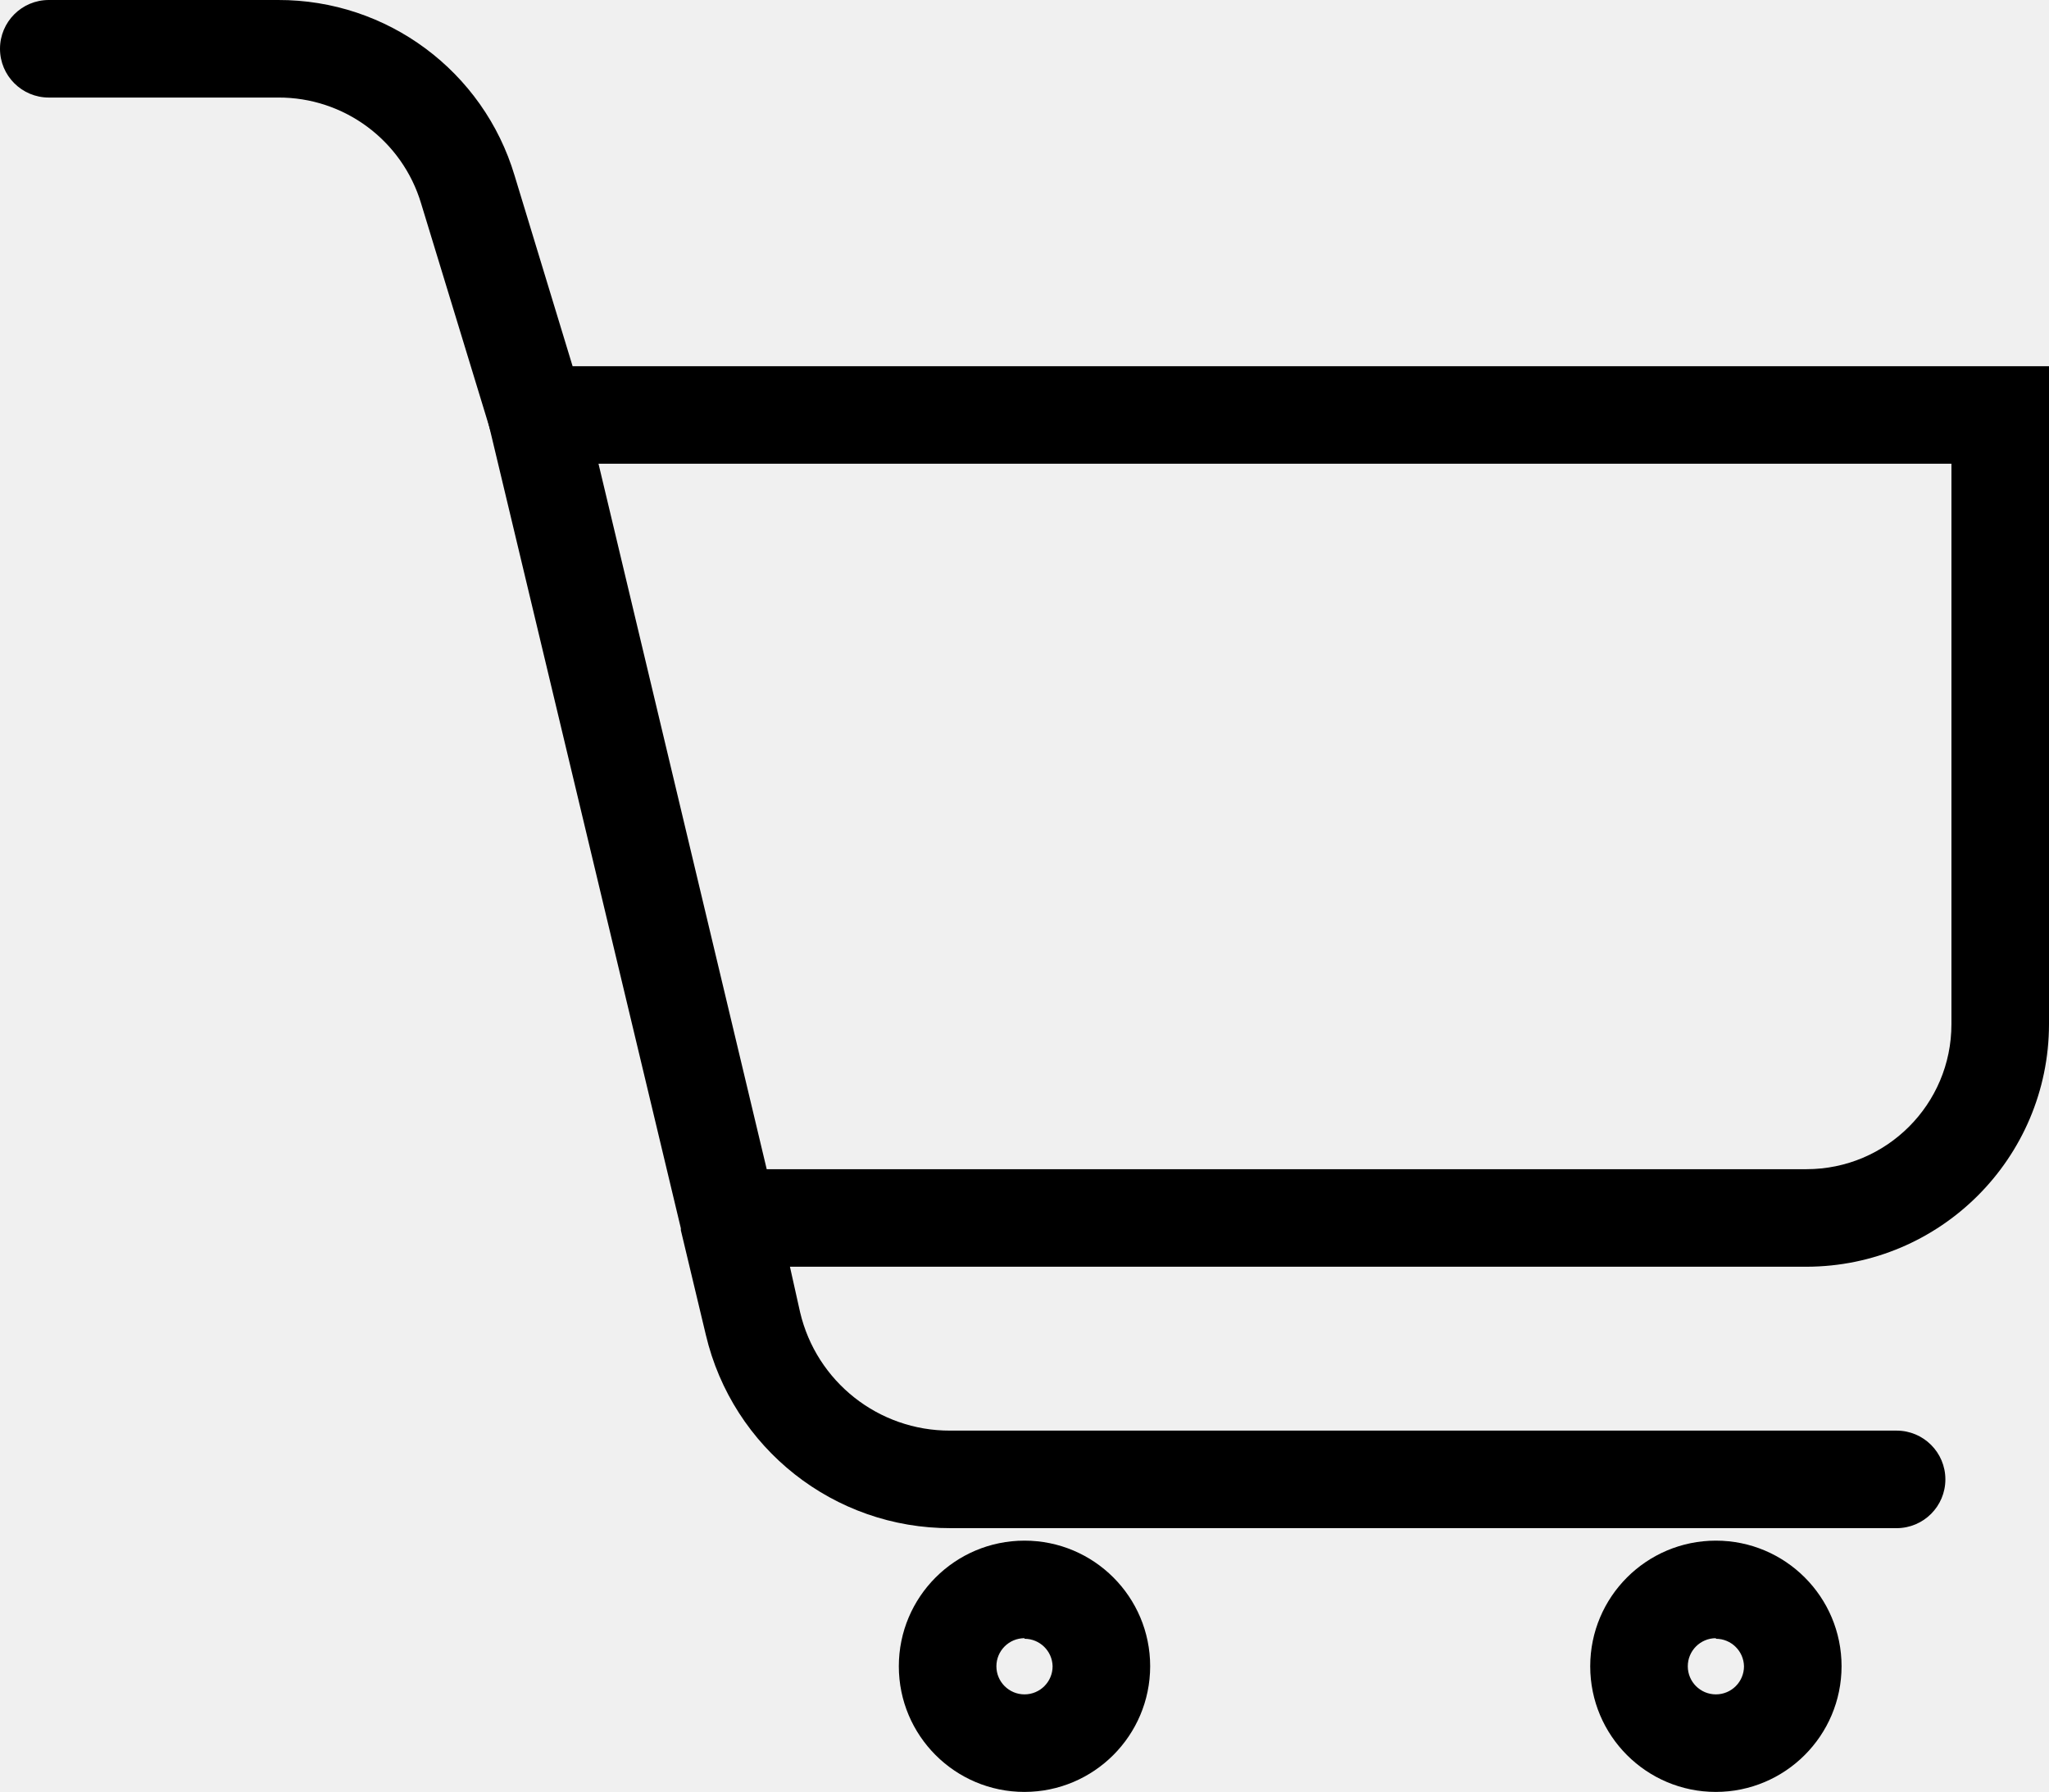
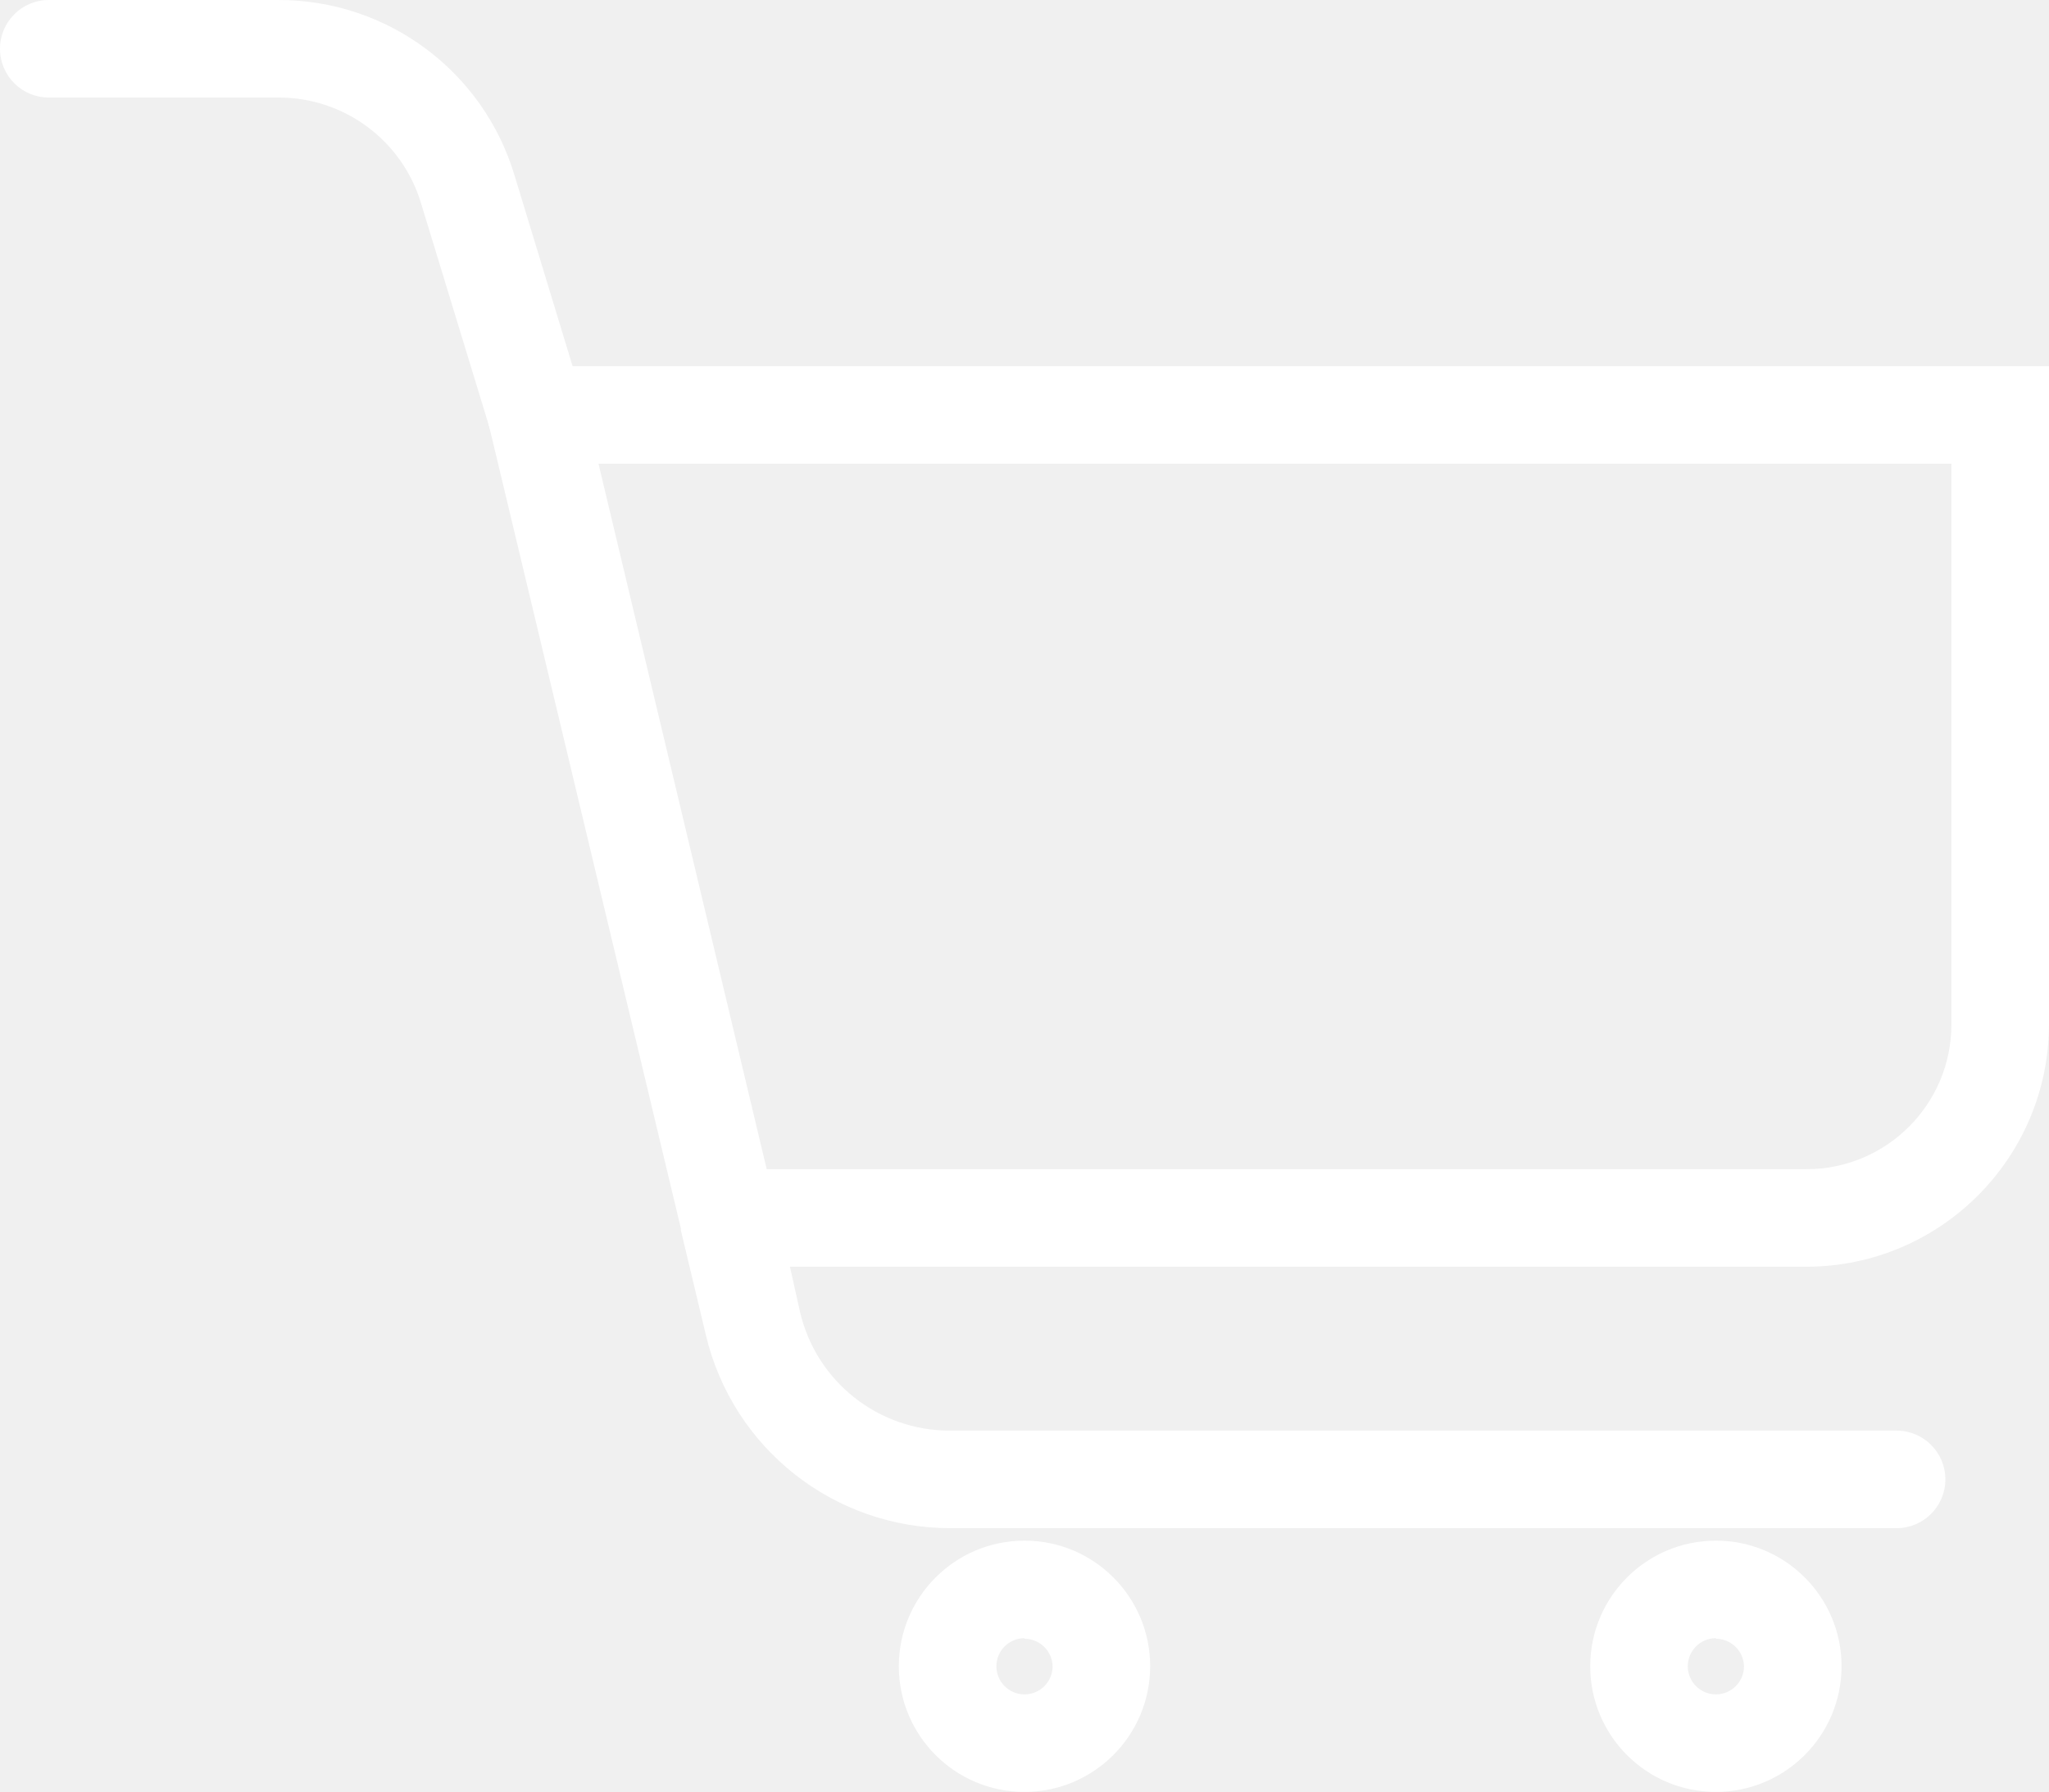
<svg xmlns="http://www.w3.org/2000/svg" viewBox="0 0 105 91.85">
  <g id="Layer_2" data-name="Layer 2">
    <g id="Layer_2-2" fill="rgb(0,0,0)" data-name="Layer 2">
-       <path d="m97.19 78.33h-48.46a12.86 12.86 0 0 1 -12.56-9.91l-1.28-5.36a.44.44 0 0 0 0-.1l-10.56-44.19h80.67v33.73a12.45 12.45 0 0 1 -12.43 12.43h-52.09l.52 2.33a7.87 7.87 0 0 0 7.69 6.07h48.5a2.5 2.5 0 0 1 0 5zm-57.9-18.4h53.28a7.43 7.43 0 0 0 7.43-7.43v-28.73h-69.33z" />
-       <path d="m27.5 23.77a2.5 2.5 0 0 1 -2.39-1.77l-3.53-11.57a7.61 7.61 0 0 0 -7.33-5.43h-11.75a2.5 2.5 0 0 1 0-5h11.75a12.61 12.61 0 0 1 12.12 9l3.52 11.57a2.5 2.5 0 0 1 -1.66 3.12 2.31 2.31 0 0 1 -.73.08z" />
-       <path d="m52.5 91.85a6.44 6.44 0 1 1 6.44-6.44 6.45 6.45 0 0 1 -6.44 6.44zm0-7.88a1.44 1.44 0 1 0 1.44 1.44 1.44 1.44 0 0 0 -1.44-1.41z" />
-       <path d="m87.93 91.85a6.44 6.44 0 1 1 6.44-6.44 6.45 6.45 0 0 1 -6.44 6.44zm0-7.88a1.44 1.44 0 1 0 1.44 1.44 1.44 1.44 0 0 0 -1.44-1.41z" />
+       <path fill="white" d="m97.19 78.33h-48.46a12.86 12.86 0 0 1 -12.56-9.91l-1.28-5.36a.44.44 0 0 0 0-.1l-10.56-44.19h80.67v33.73a12.45 12.45 0 0 1 -12.43 12.43h-52.09l.52 2.33a7.87 7.87 0 0 0 7.69 6.07h48.5a2.5 2.5 0 0 1 0 5zm-57.9-18.4h53.28a7.43 7.43 0 0 0 7.43-7.43v-28.73h-69.33z" />
+       <path fill="white" d="m27.5 23.77a2.5 2.5 0 0 1 -2.39-1.77l-3.53-11.57a7.61 7.61 0 0 0 -7.33-5.43h-11.75a2.5 2.5 0 0 1 0-5h11.75a12.61 12.61 0 0 1 12.12 9l3.52 11.57a2.5 2.5 0 0 1 -1.66 3.12 2.31 2.31 0 0 1 -.73.08z" />
+       <path fill="white" d="m52.5 91.85a6.44 6.44 0 1 1 6.44-6.44 6.45 6.45 0 0 1 -6.44 6.44zm0-7.88a1.44 1.44 0 1 0 1.44 1.44 1.44 1.44 0 0 0 -1.44-1.41z" />
+       <path fill="white" d="m87.93 91.85a6.44 6.44 0 1 1 6.44-6.44 6.45 6.45 0 0 1 -6.44 6.44zm0-7.88a1.44 1.44 0 1 0 1.44 1.44 1.44 1.44 0 0 0 -1.44-1.41z" />
    </g>
  </g>
</svg>
